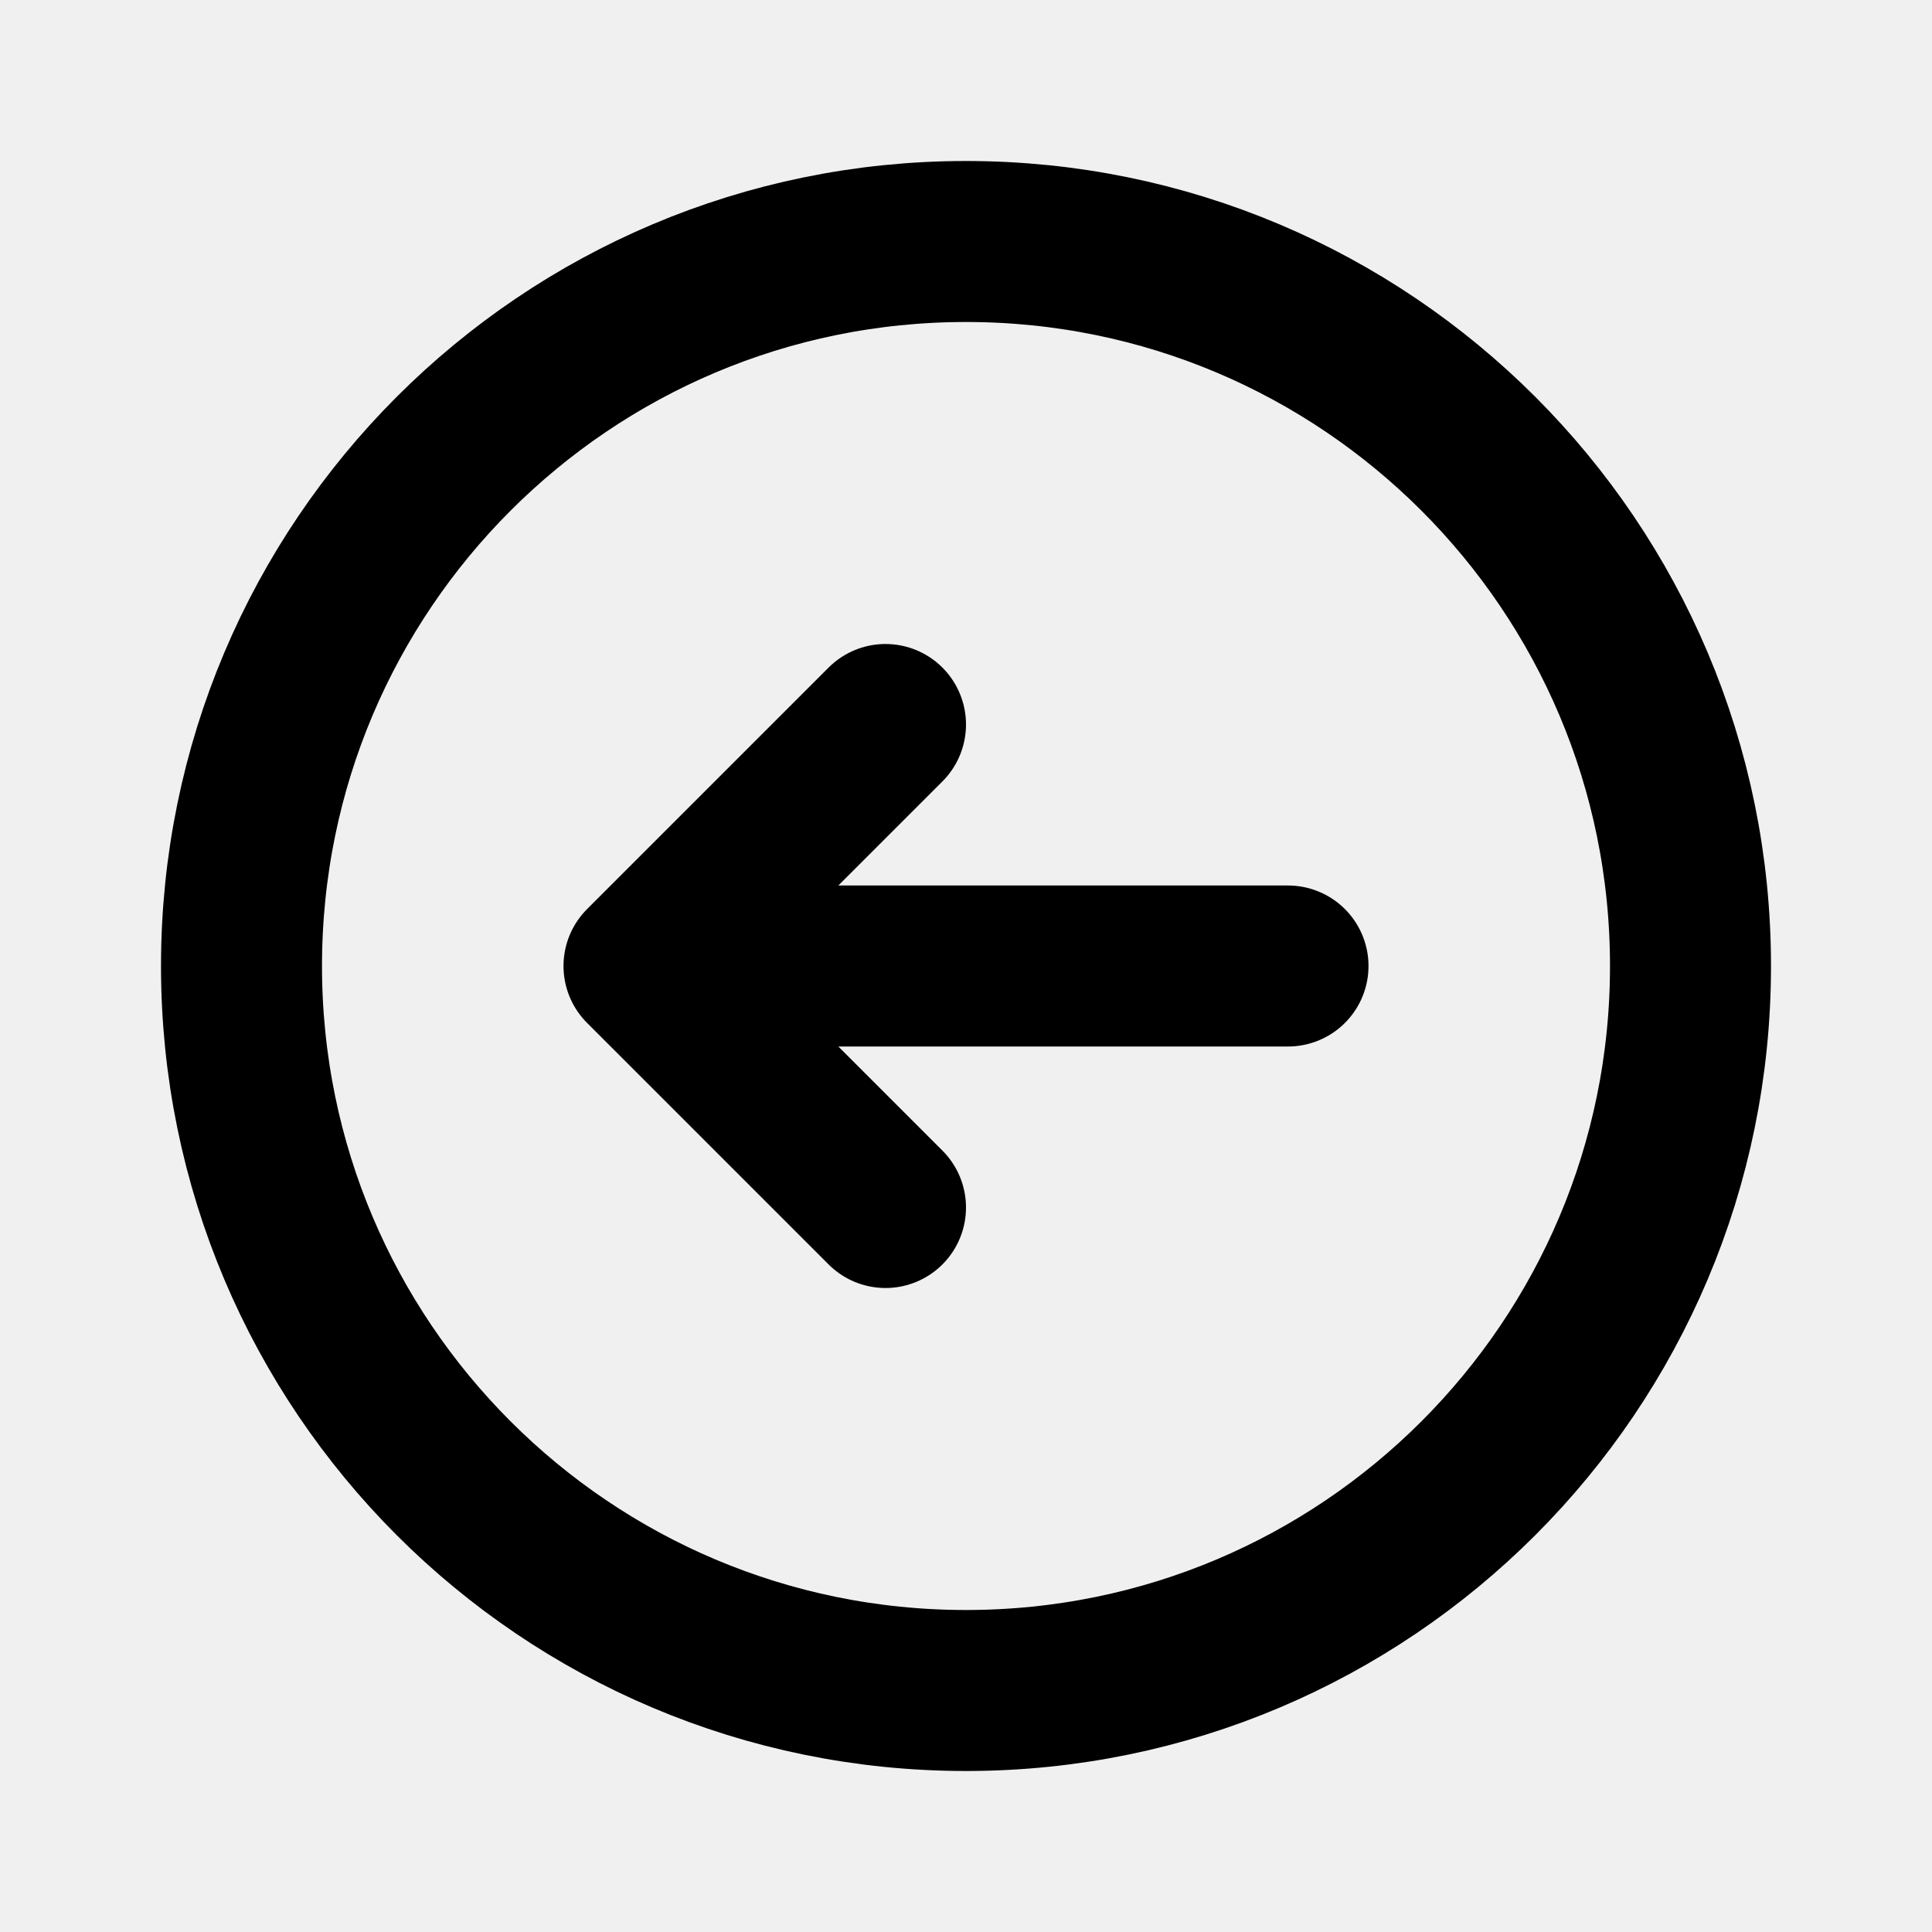
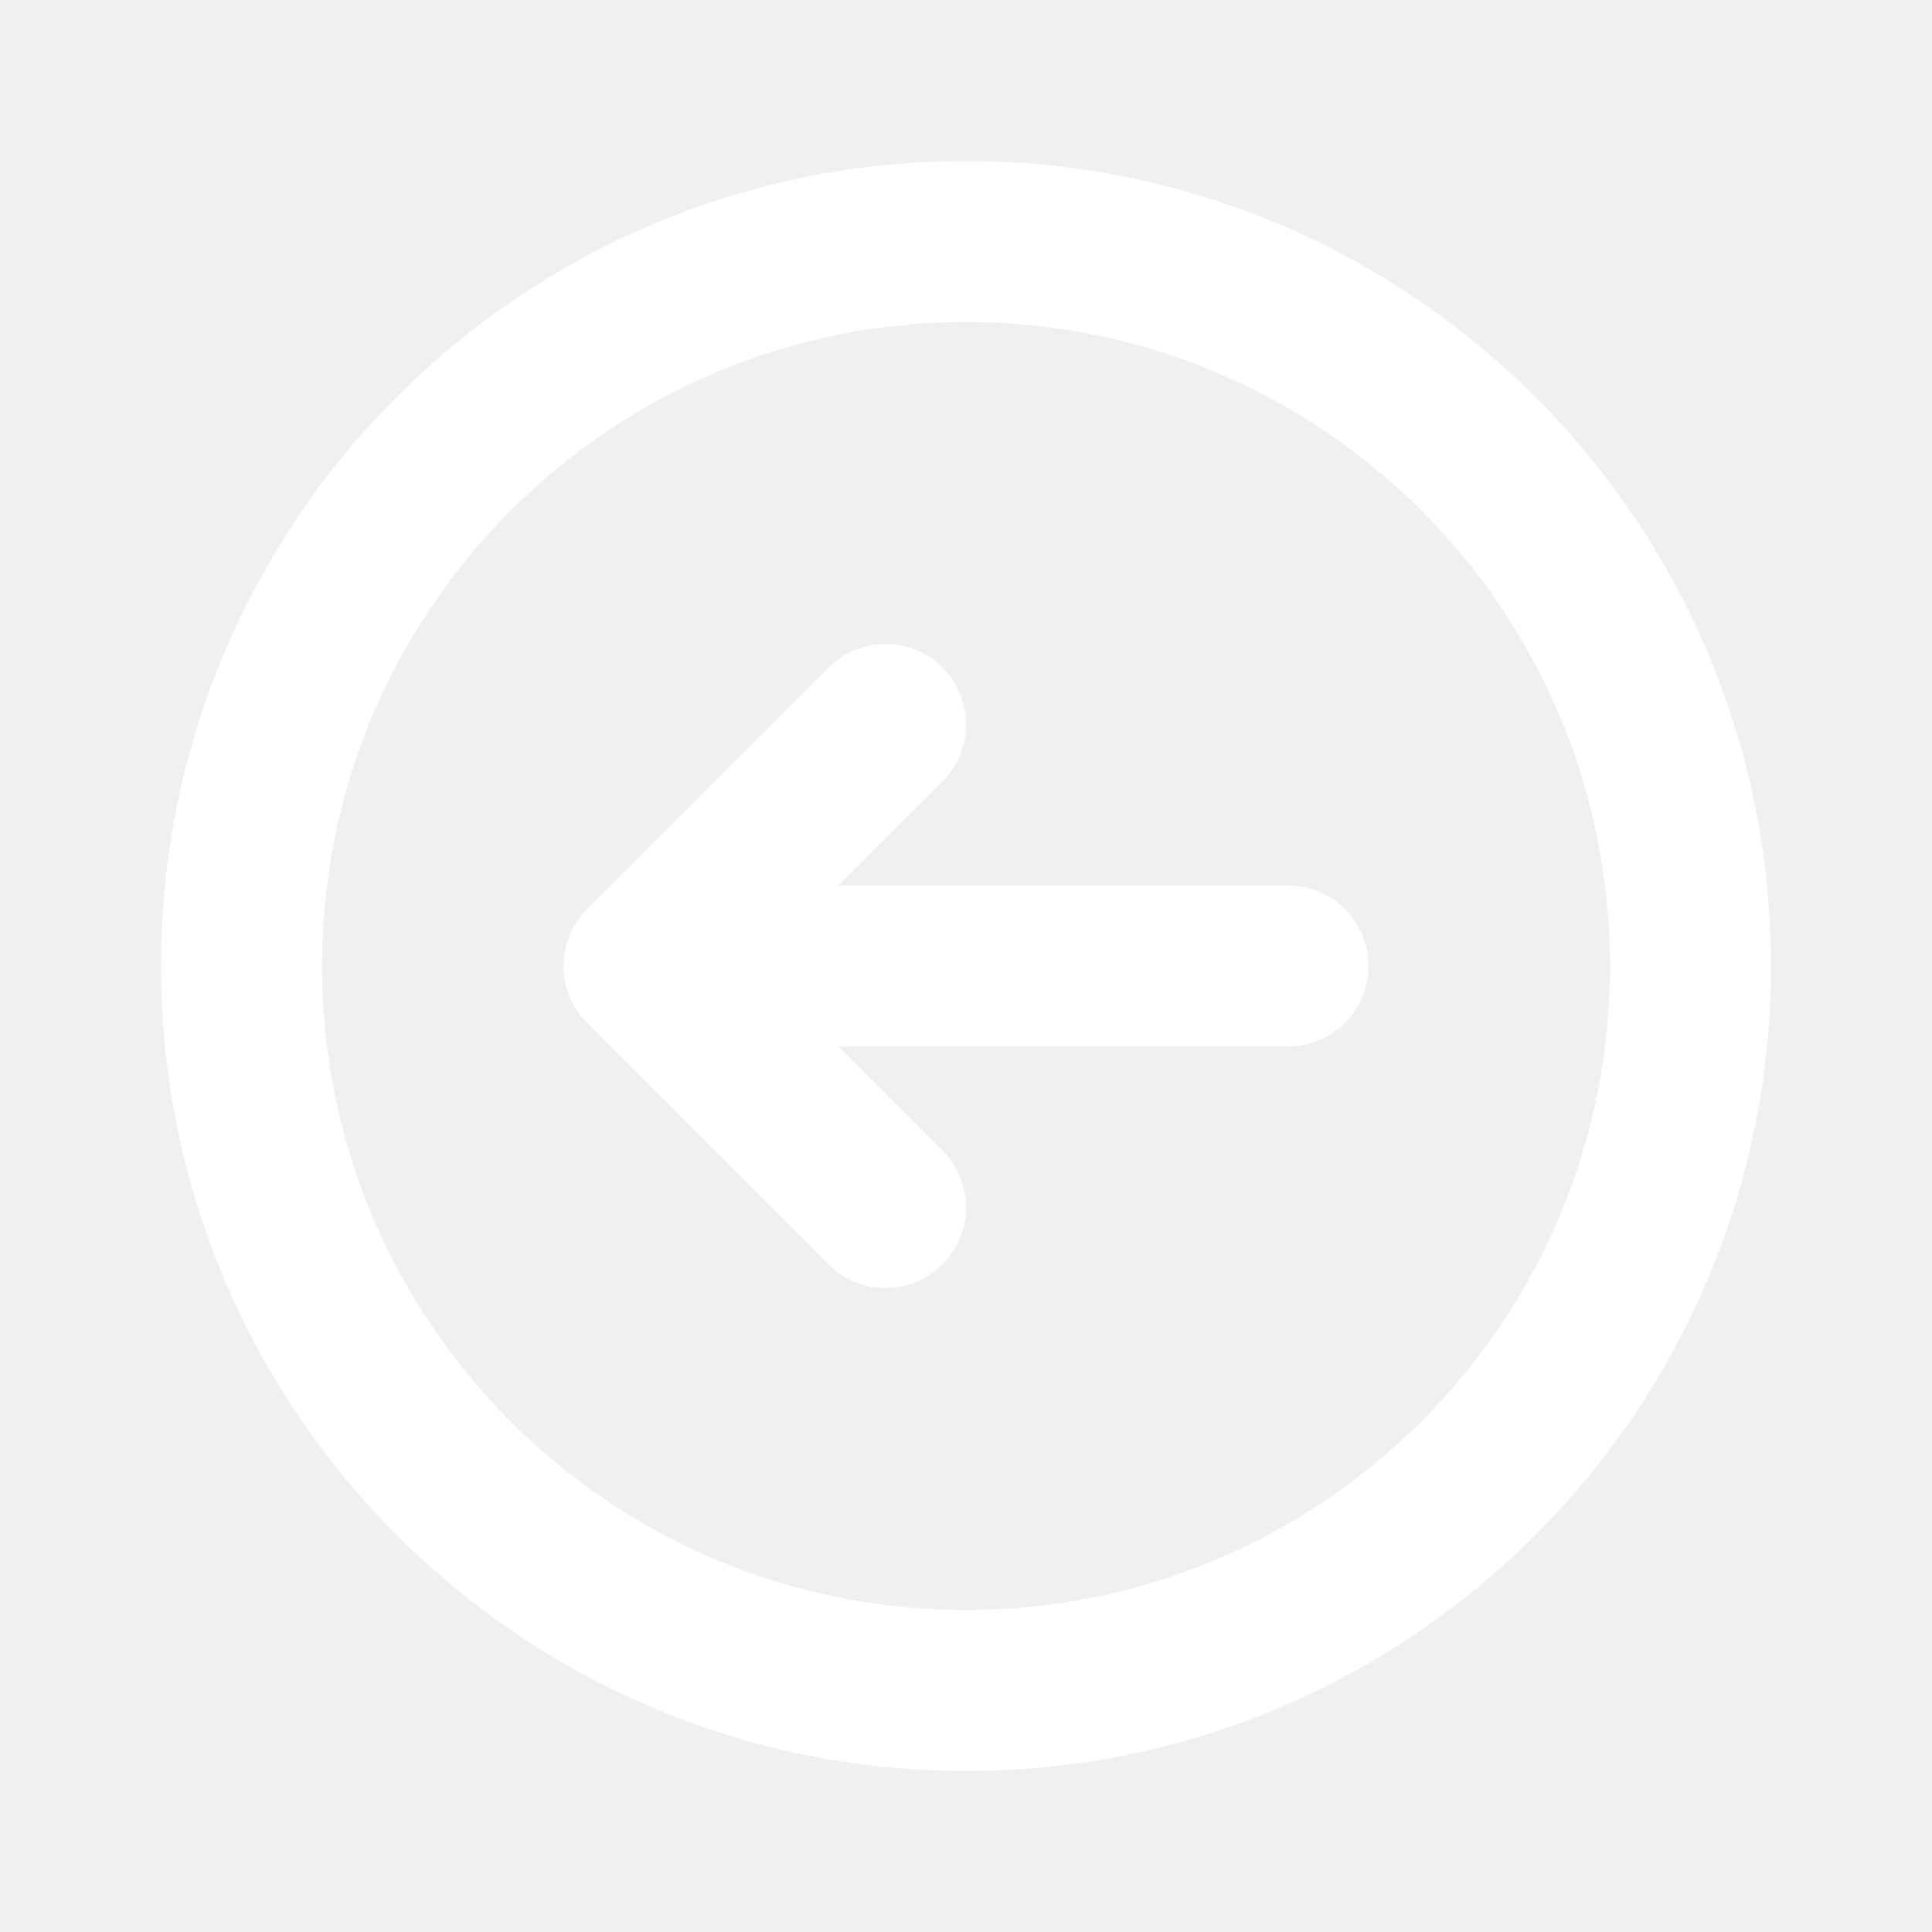
<svg xmlns="http://www.w3.org/2000/svg" width="800px" height="800px" viewBox="0 0 24 24" fill="none">
-   <path d="M11 9L8 12M8 12L11 15M8 12H16M21 12C21 16.971 16.971 21 12 21C7.029 21 3 16.971 3 12C3 7.029 7.029 3 12 3C16.971 3 21 7.029 21 12Z" stroke="#000000" stroke-width="2" stroke-linecap="round" stroke-linejoin="round" />
+   <path d="M11 9L8 12M8 12L11 15M8 12H16M21 12C21 16.971 16.971 21 12 21C7.029 21 3 16.971 3 12C3 7.029 7.029 3 12 3C16.971 3 21 7.029 21 12Z" stroke="#ffffff" stroke-width="2" stroke-linecap="round" stroke-linejoin="round" />
</svg>
